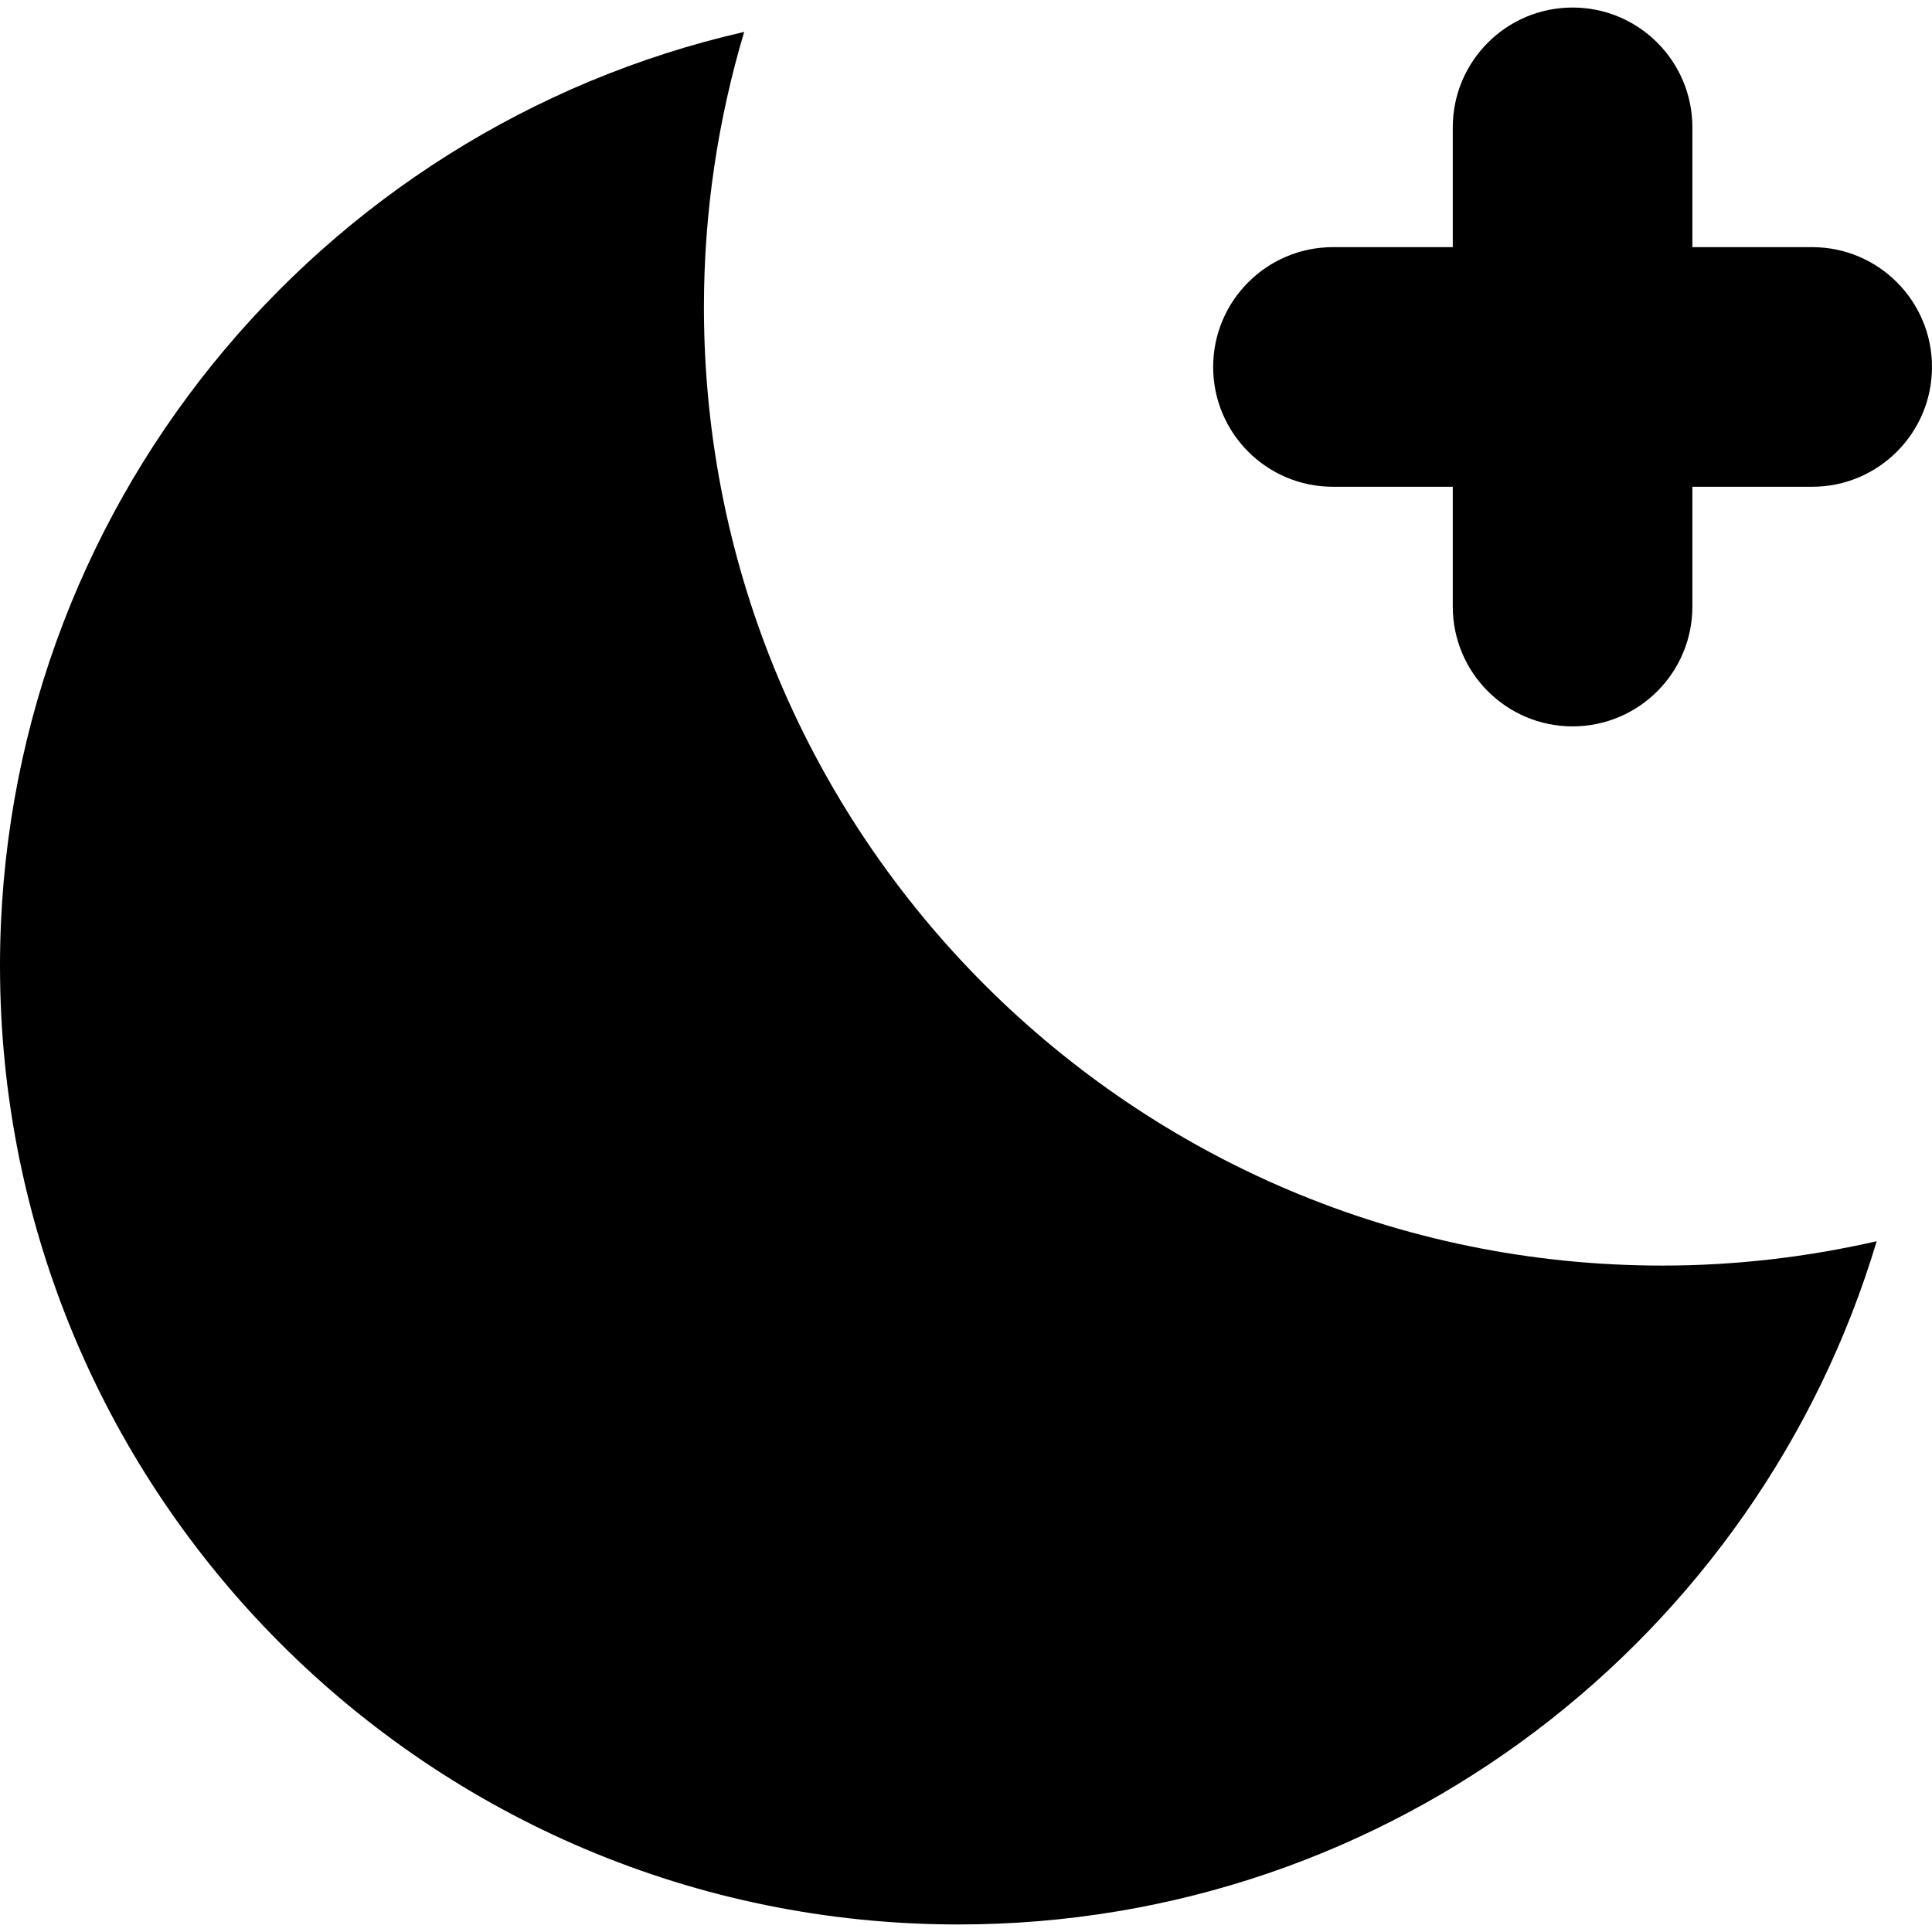
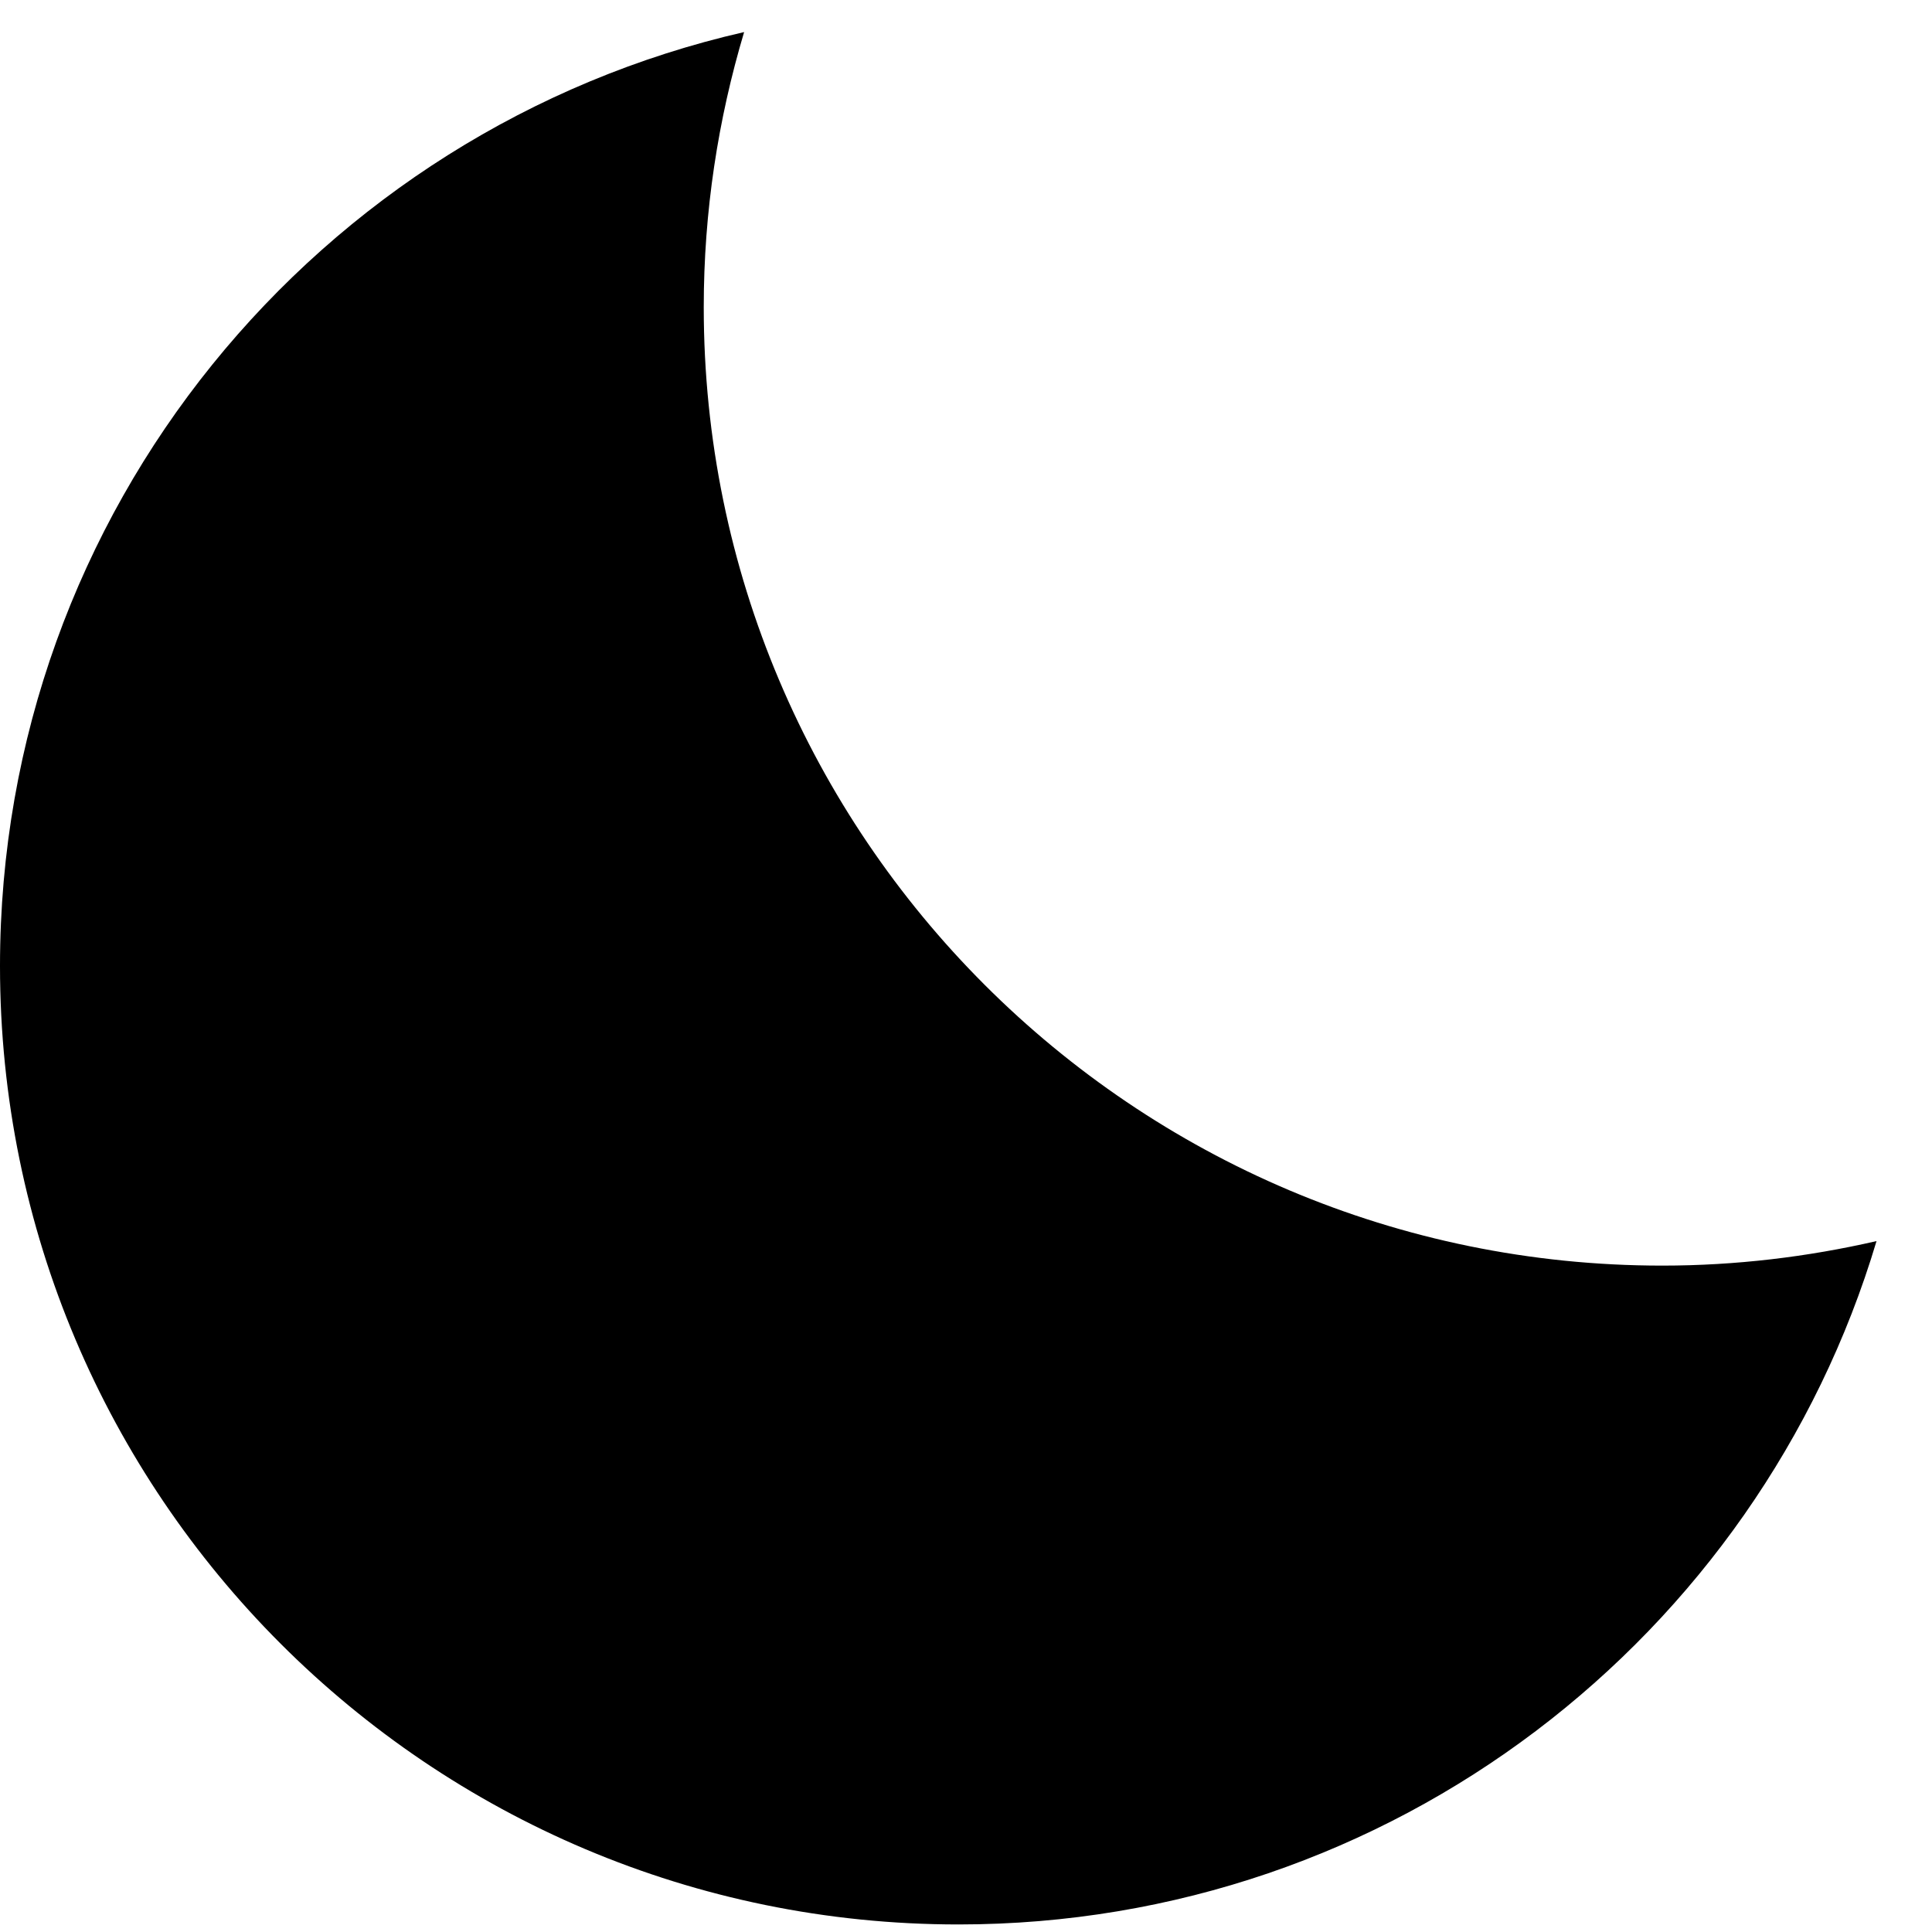
- <svg xmlns="http://www.w3.org/2000/svg" version="1.1" width="512" height="512" viewBox="0 0 512 512">
-   <path class="lexicon-icon-outline" d="M186.548 81.39c0-25.364 3.774-49.822 10.668-72.936-112.922 25.799-197.216 126.785-197.216 247.545 0 140.282 113.722 254.004 254.004 254.004 114.919 0 211.984-76.346 243.336-181.068-18.252 4.173-37.266 6.459-56.788 6.459-140.283 0-254.004-113.757-254.004-254.004z" />
-   <path class="lexicon-icon-outline" d="M480.249 65.497h-31.75v-31.751c0-17.526-14.224-31.75-31.75-31.75s-31.75 14.224-31.75 31.75v31.751h-31.75c-17.526 0-31.75 14.224-31.75 31.751s14.188 31.75 31.75 31.75h31.75v31.75c0 17.526 14.224 31.75 31.75 31.75s31.75-14.224 31.75-31.75v-31.75h31.75c17.526 0 31.75-14.224 31.75-31.751s-14.224-31.751-31.75-31.751z" />
+ <svg xmlns="http://www.w3.org/2000/svg" version="1.1" id="Layer_1" x="0px" y="0px" viewBox="0 0 512 512" style="enable-background:new 0 0 512 512;" xml:space="preserve">
+   <path class="lexicon-icon-outline" d="M186.5,81.4c0-25.4,3.8-49.8,10.7-72.9C84.3,34.3,0,135.2,0,256c0,140.3,113.7,254,254,254c114.9,0,212-76.3,243.3-181.1  c-18.3,4.2-37.3,6.5-56.8,6.5C300.3,335.4,186.5,221.6,186.5,81.4L186.5,81.4z" />
</svg>
